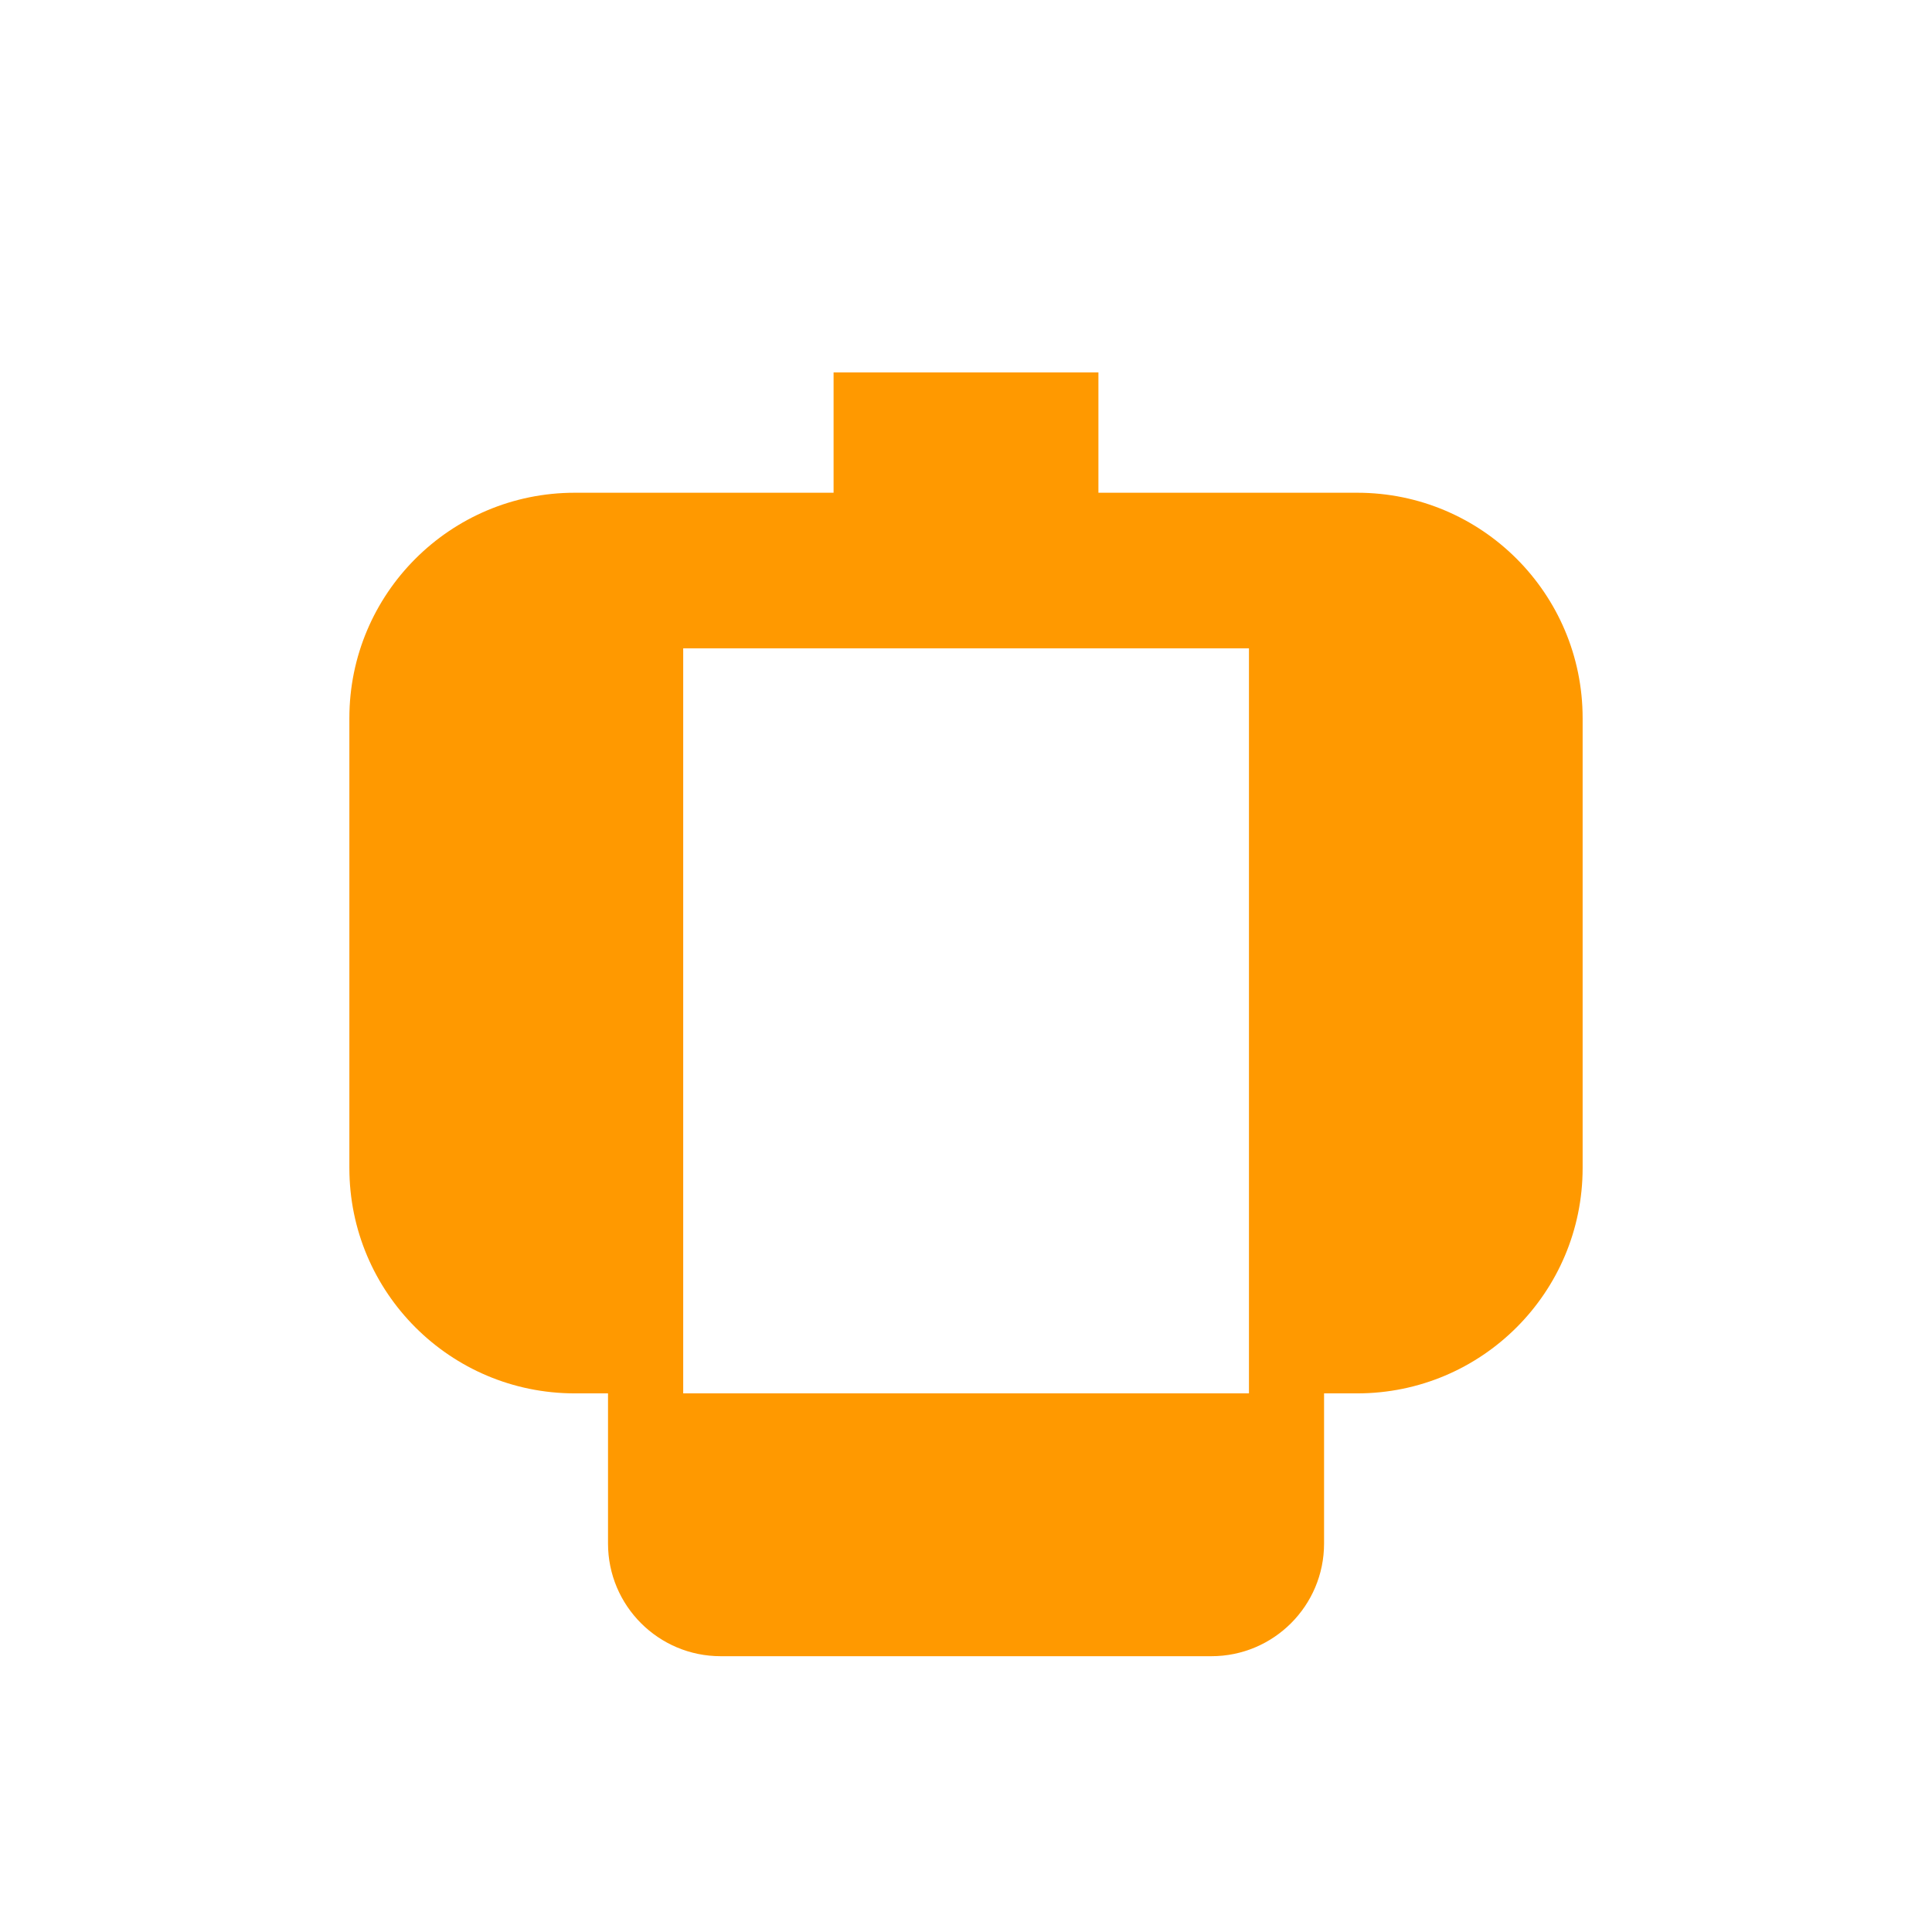
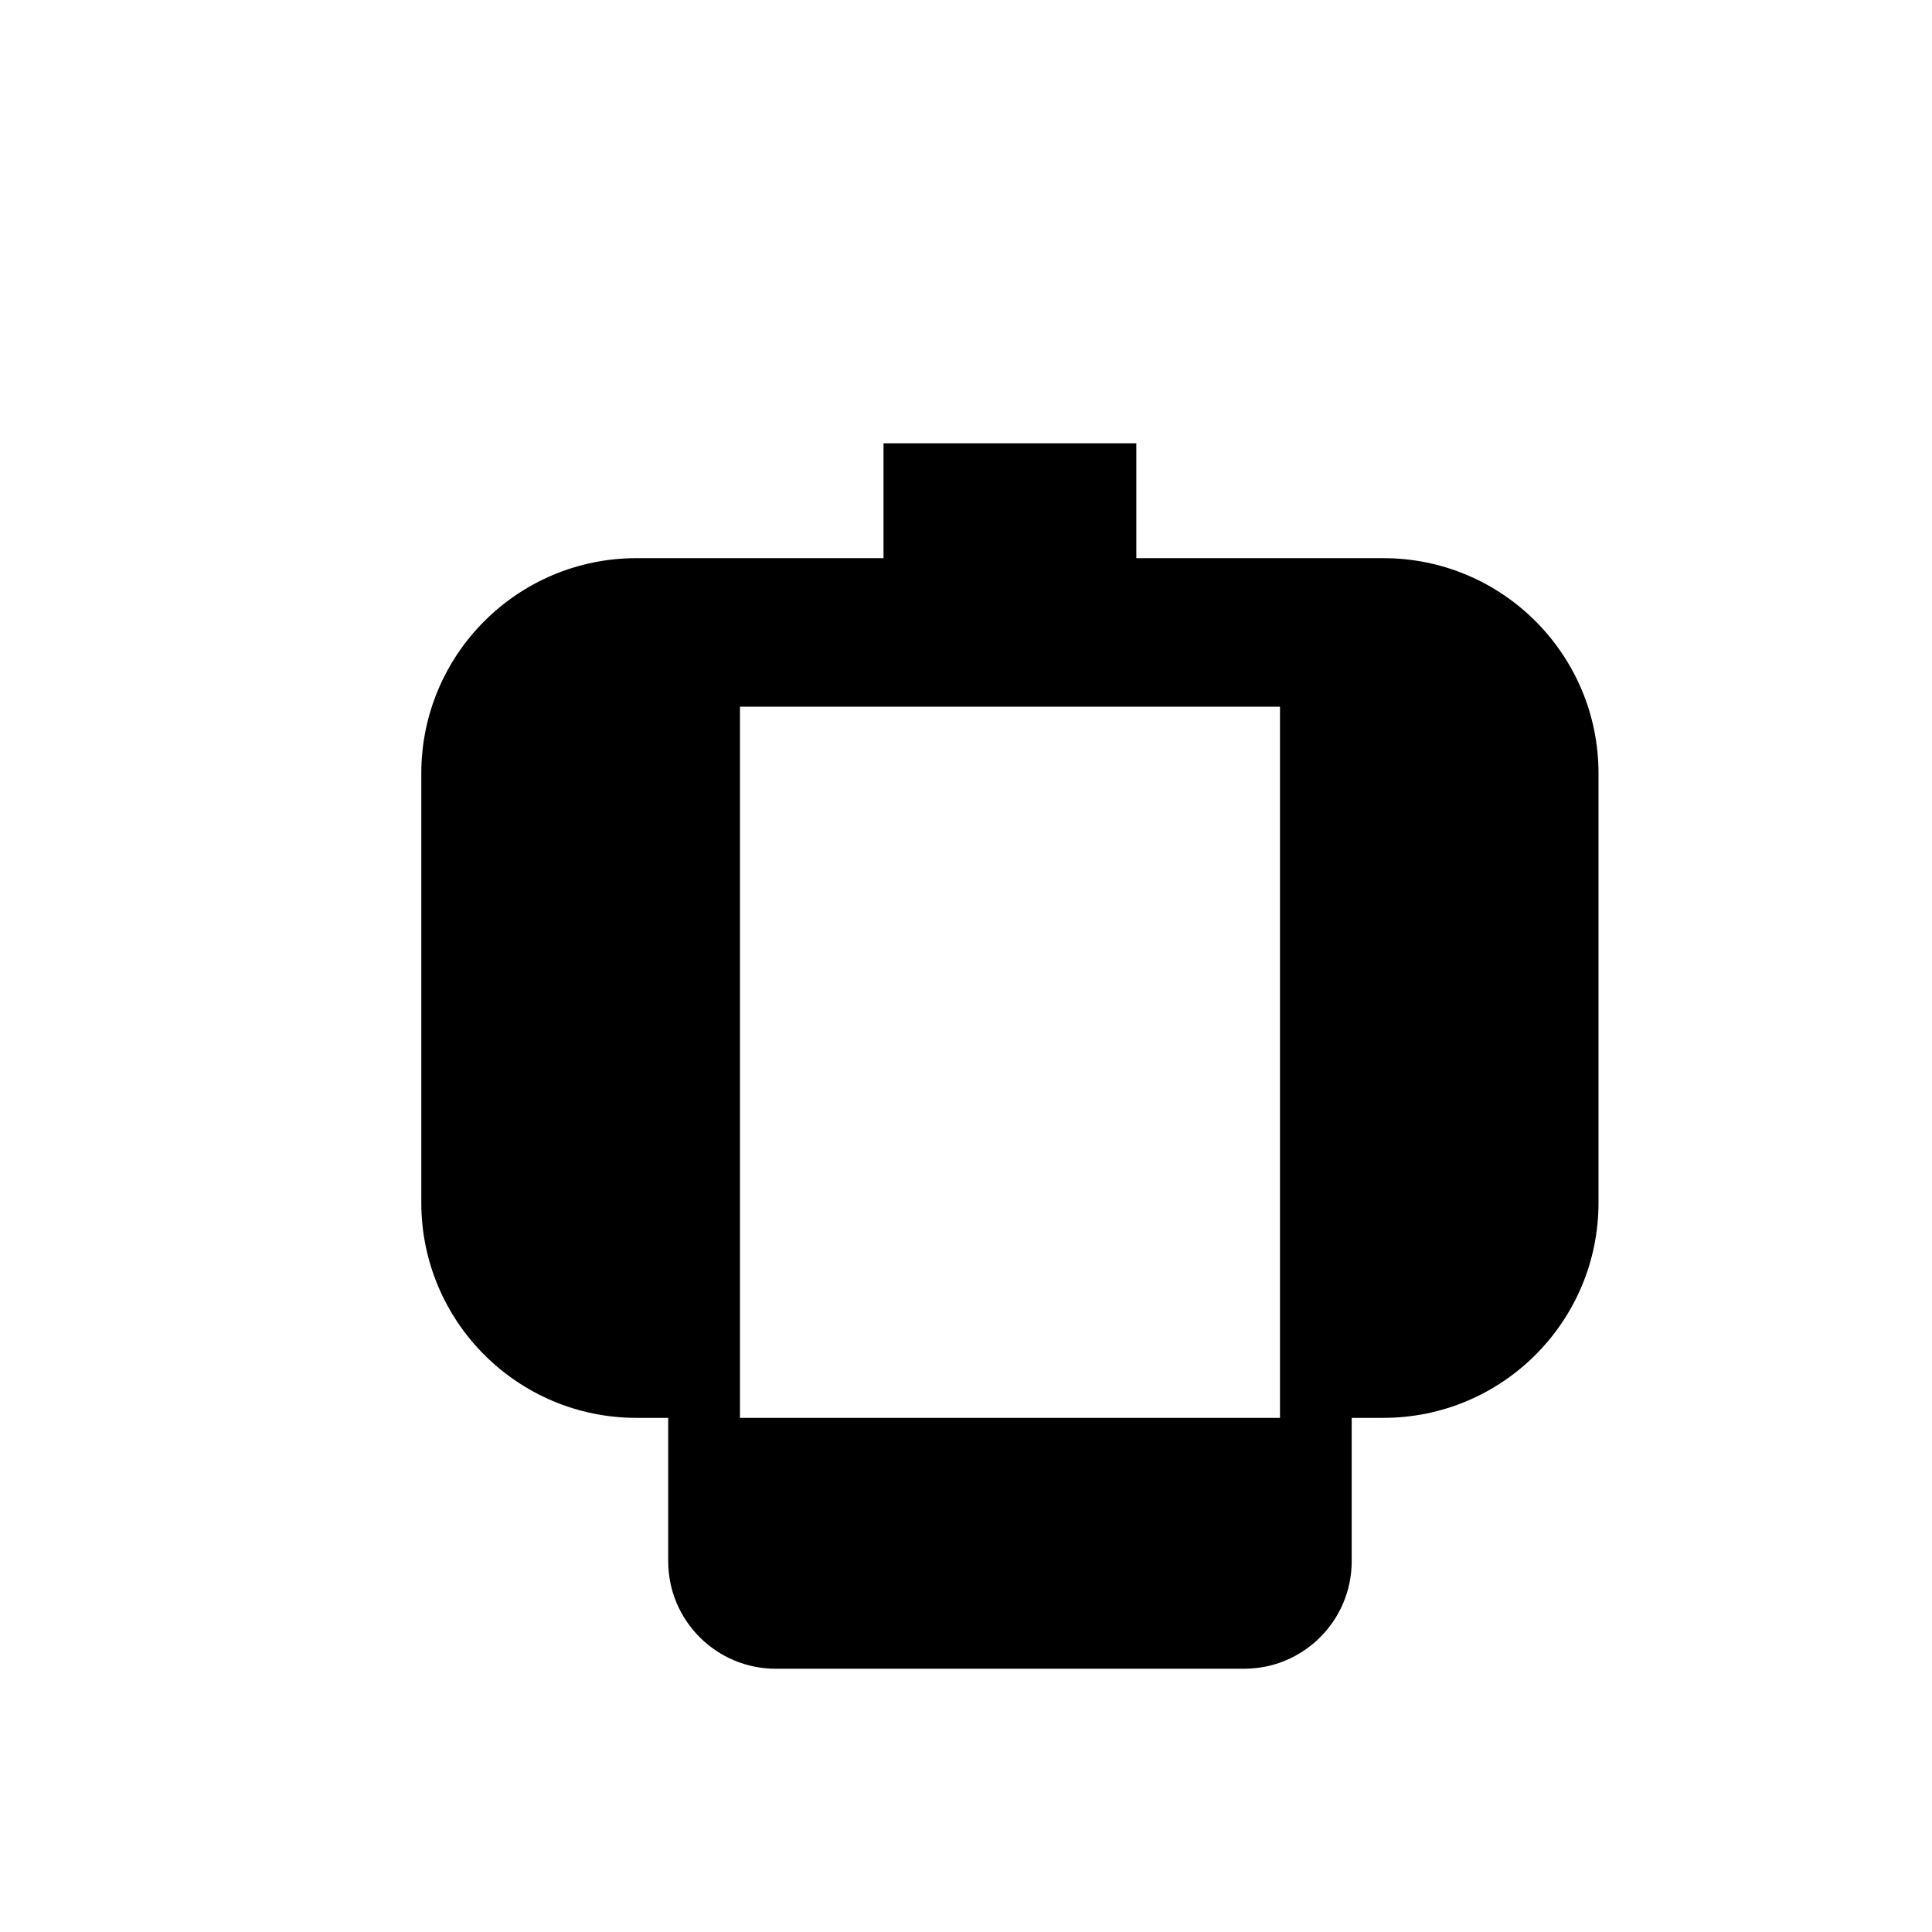
- <svg xmlns="http://www.w3.org/2000/svg" viewBox="0 0 24 24" fill="#FF9900">
-   <path d="M8.954 20.574a1.4 1.4 0 01-1.401-1.4v-1.865H7.14a2.8 2.8 0 01-2.8-2.8V8.921a2.8 2.8 0 012.8-2.8h9.72a2.8 2.8 0 012.8 2.8v5.588a2.8 2.8 0 01-2.8 2.8h-.412v1.865a1.4 1.4 0 01-1.401 1.4zm-.467-12.52v9.255h7.028V8.054zM16.86 12.642h.58v1.866h-.58zM6.56 12.642h.58v1.866h-.58z" />
-   <path d="M10.355 4.626v2.8h3.29v-2.8z" />
+ <svg xmlns="http://www.w3.org/2000/svg" viewBox="-1.2 -1.2 26.4 26.4">
+   <g transform="scale(1.05)">
+     <path d="M8.954 20.574a1.4 1.4 0 01-1.401-1.4v-1.865H7.14a2.8 2.8 0 01-2.8-2.8V8.921a2.8 2.8 0 012.8-2.8h9.72a2.8 2.8 0 012.8 2.8v5.588a2.8 2.8 0 01-2.8 2.8h-.412v1.865a1.4 1.4 0 01-1.401 1.4zm-.467-12.52v9.255h7.028V8.054zM16.86 12.642h.58v1.866h-.58zM6.56 12.642h.58v1.866h-.58z" fill="000000" stroke="000000" stroke-width="0.5" vector-effect="non-scaling-stroke" />
+     <path d="M10.355 4.626v2.8h3.29v-2.8z" fill="000000" stroke="000000" stroke-width="0.5" vector-effect="non-scaling-stroke" />
+   </g>
</svg>
